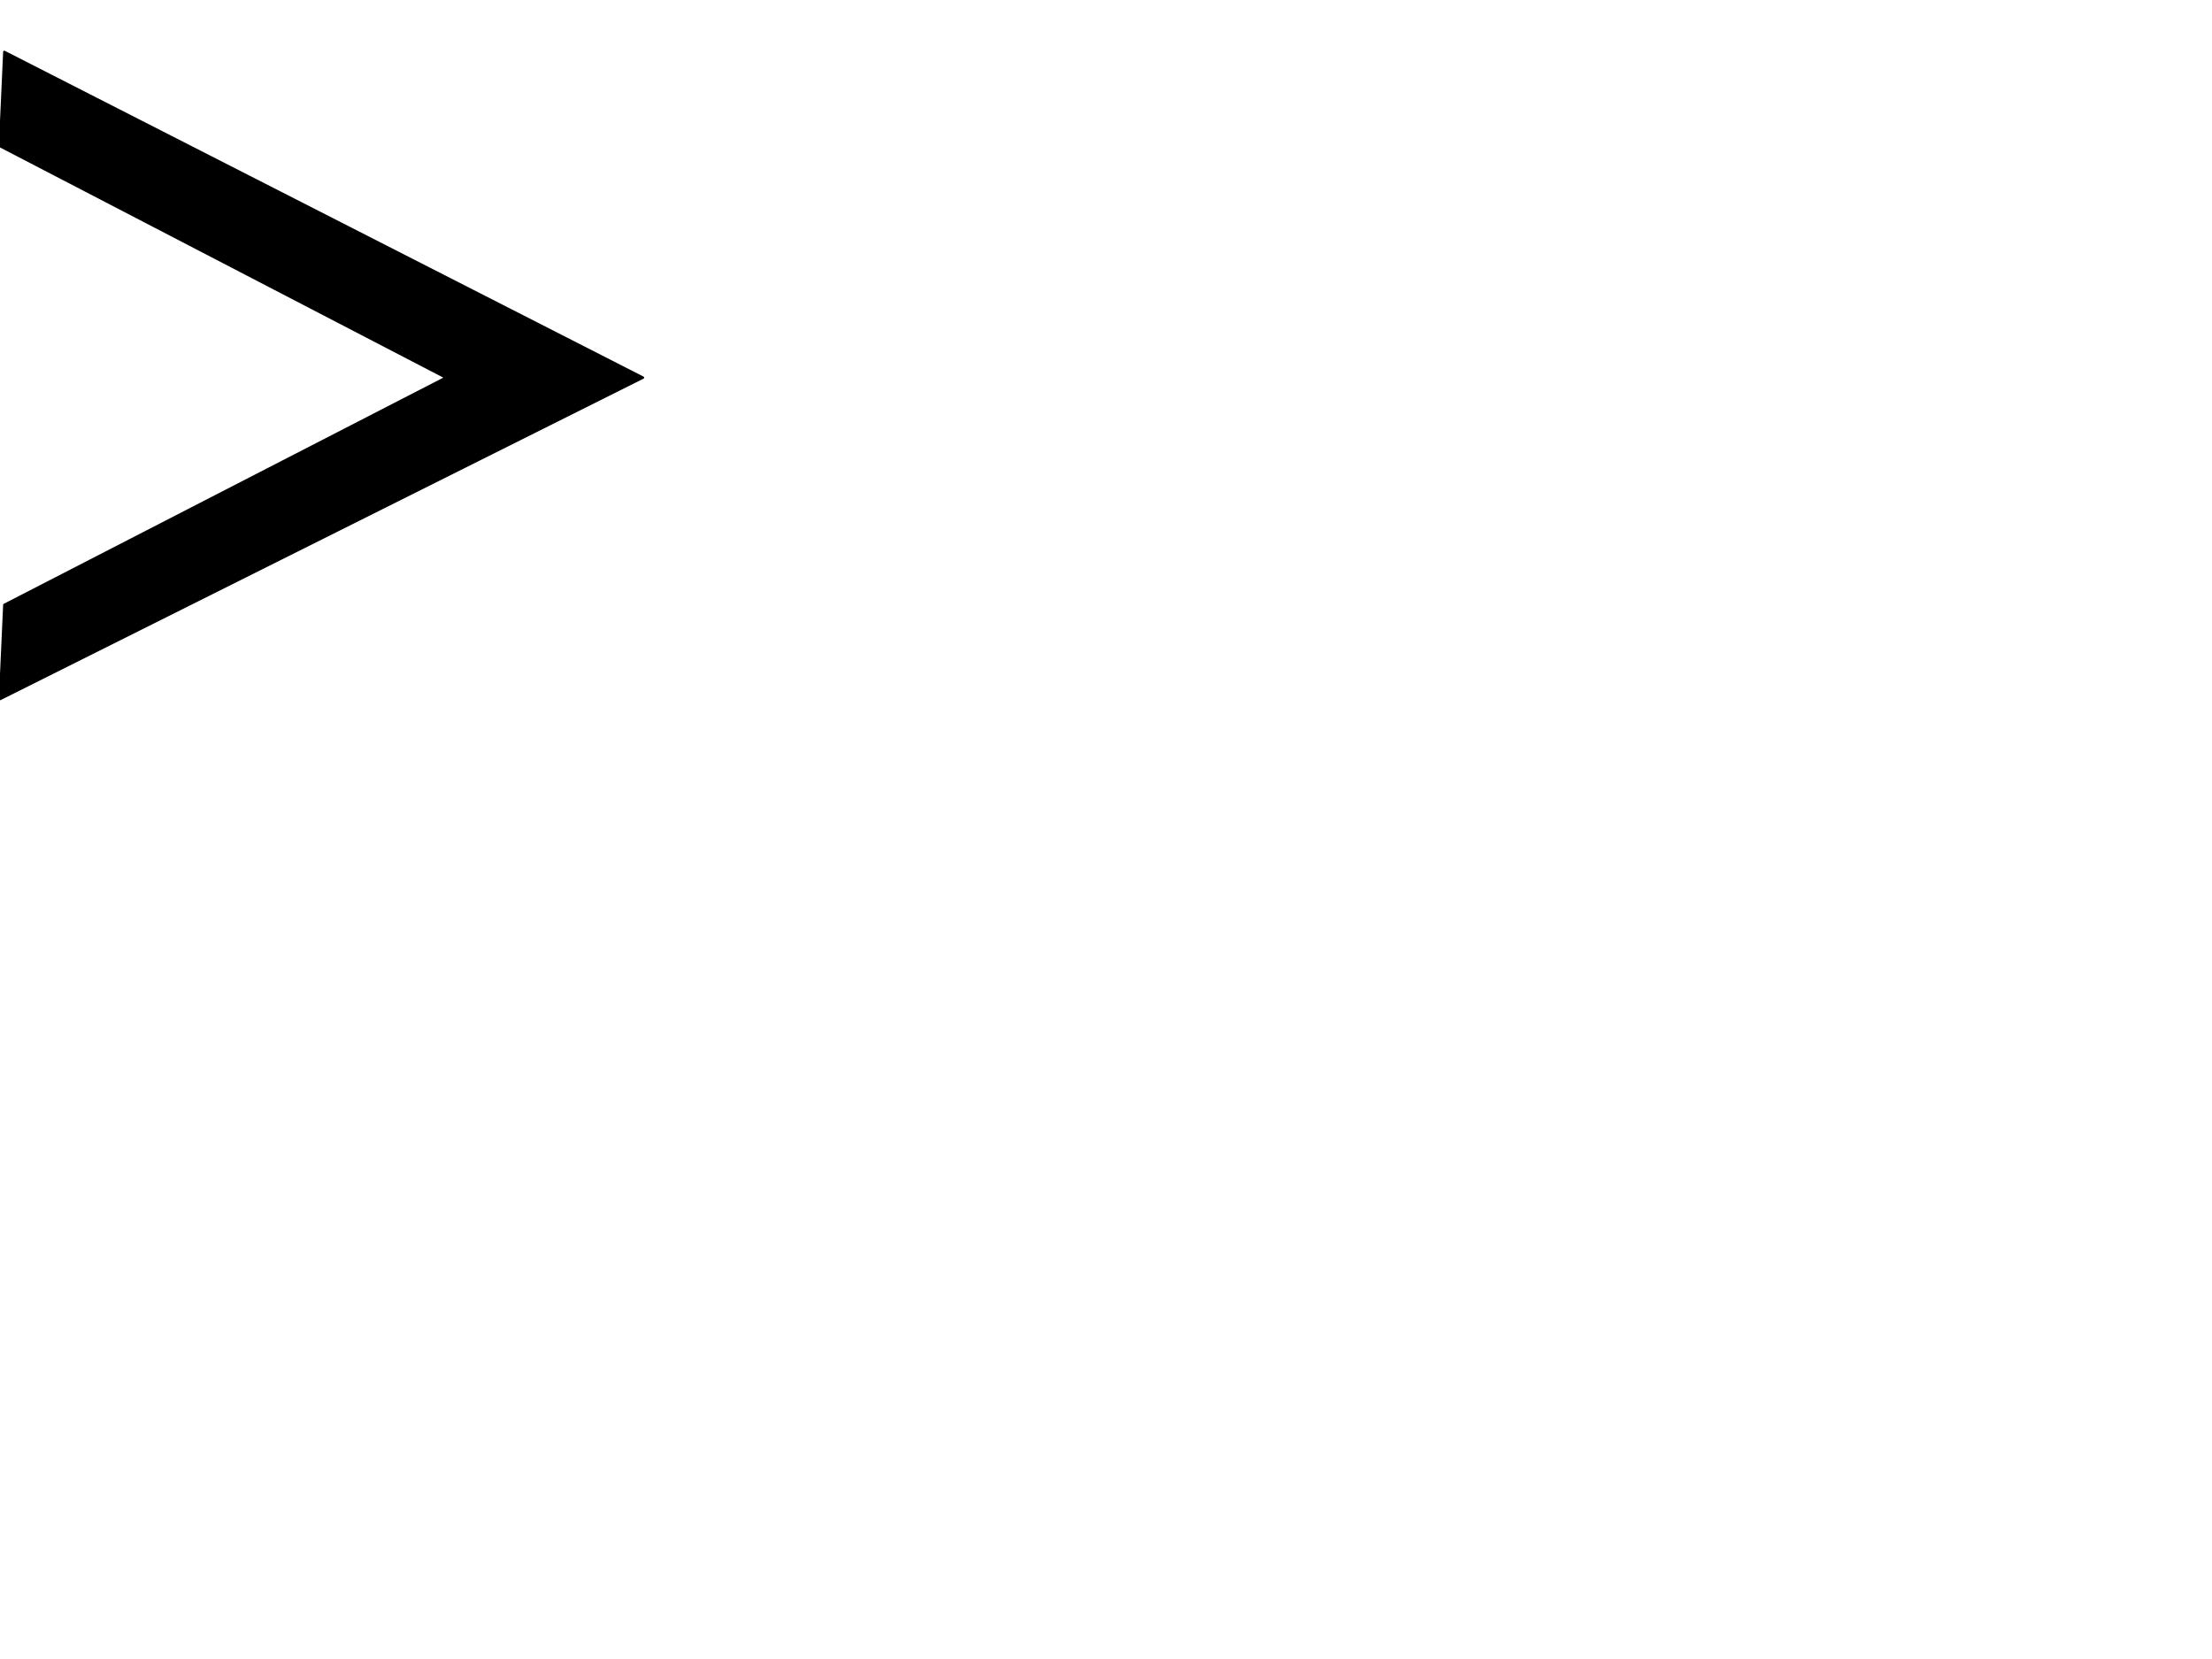
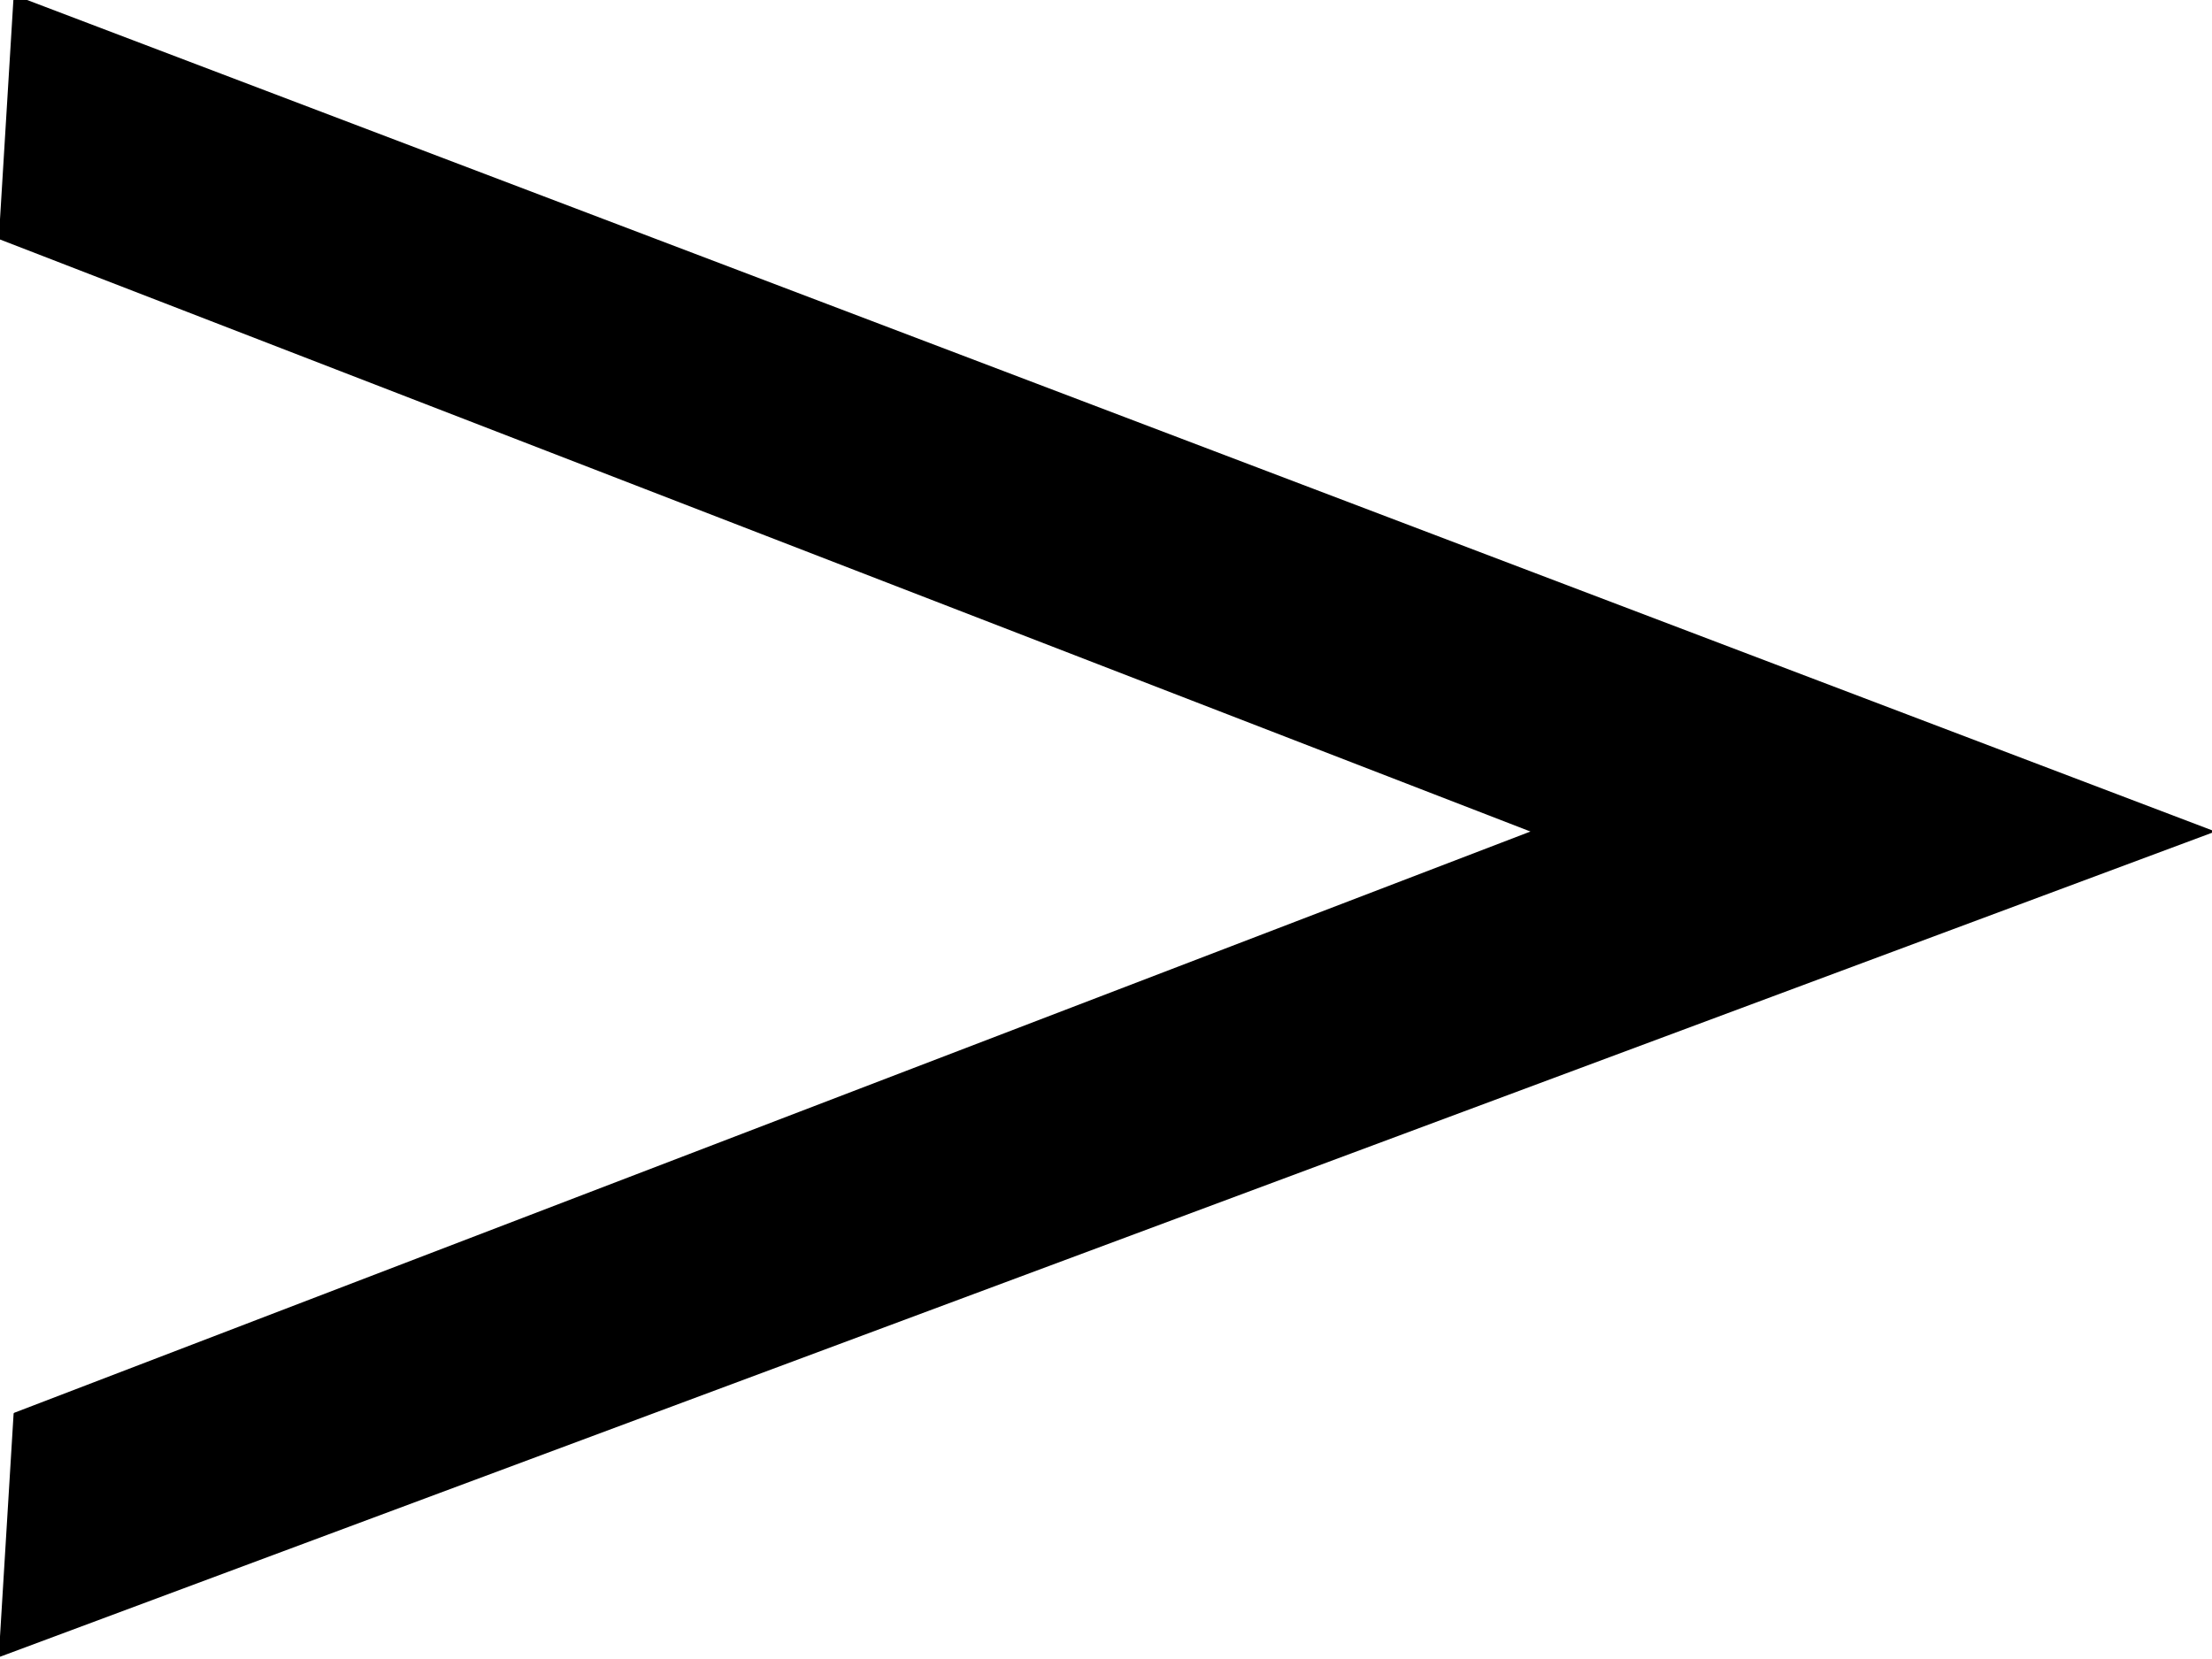
<svg xmlns="http://www.w3.org/2000/svg" version="1.1" viewBox="0.0 0.0 960.0 720.0" fill="none" stroke="none" stroke-linecap="square" stroke-miterlimit="10">
  <clipPath id="p.0">
    <path d="m0 0l960.0 0l0 720.0l-960.0 0l0 -720.0z" clip-rule="nonzero" />
  </clipPath>
  <g clip-path="url(#p.0)">
    <path fill="#000000" fill-opacity="0.0" d="m0 0l960.0 0l0 720.0l-960.0 0z" fill-rule="evenodd" />
-     <path fill="#000000" d="m1.861 22.496l277.21 141.396l-279.071 139.535l1.861 -40.932l191.627 -98.604l-193.488 -100.465z" fill-rule="evenodd" />
-     <path stroke="#000000" stroke-width="1.0" stroke-linejoin="round" stroke-linecap="butt" d="m1.861 22.496l277.21 141.396l-279.071 139.535l1.861 -40.932l191.627 -98.604l-193.488 -100.465z" fill-rule="evenodd" />
+     <path fill="#000000" d="m6.401 -1.504l953.602 362.385l-960.004 357.615l6.401 -104.904l659.198 -252.711l-665.599 -257.481z" fill-rule="evenodd" />
+     <path stroke="#000000" stroke-width="1.0" stroke-linejoin="round" stroke-linecap="butt" d="m6.401 -1.504l953.602 362.385l-960.004 357.615l6.401 -104.904l659.198 -252.711l-665.599 -257.481z" fill-rule="evenodd" />
  </g>
</svg>
